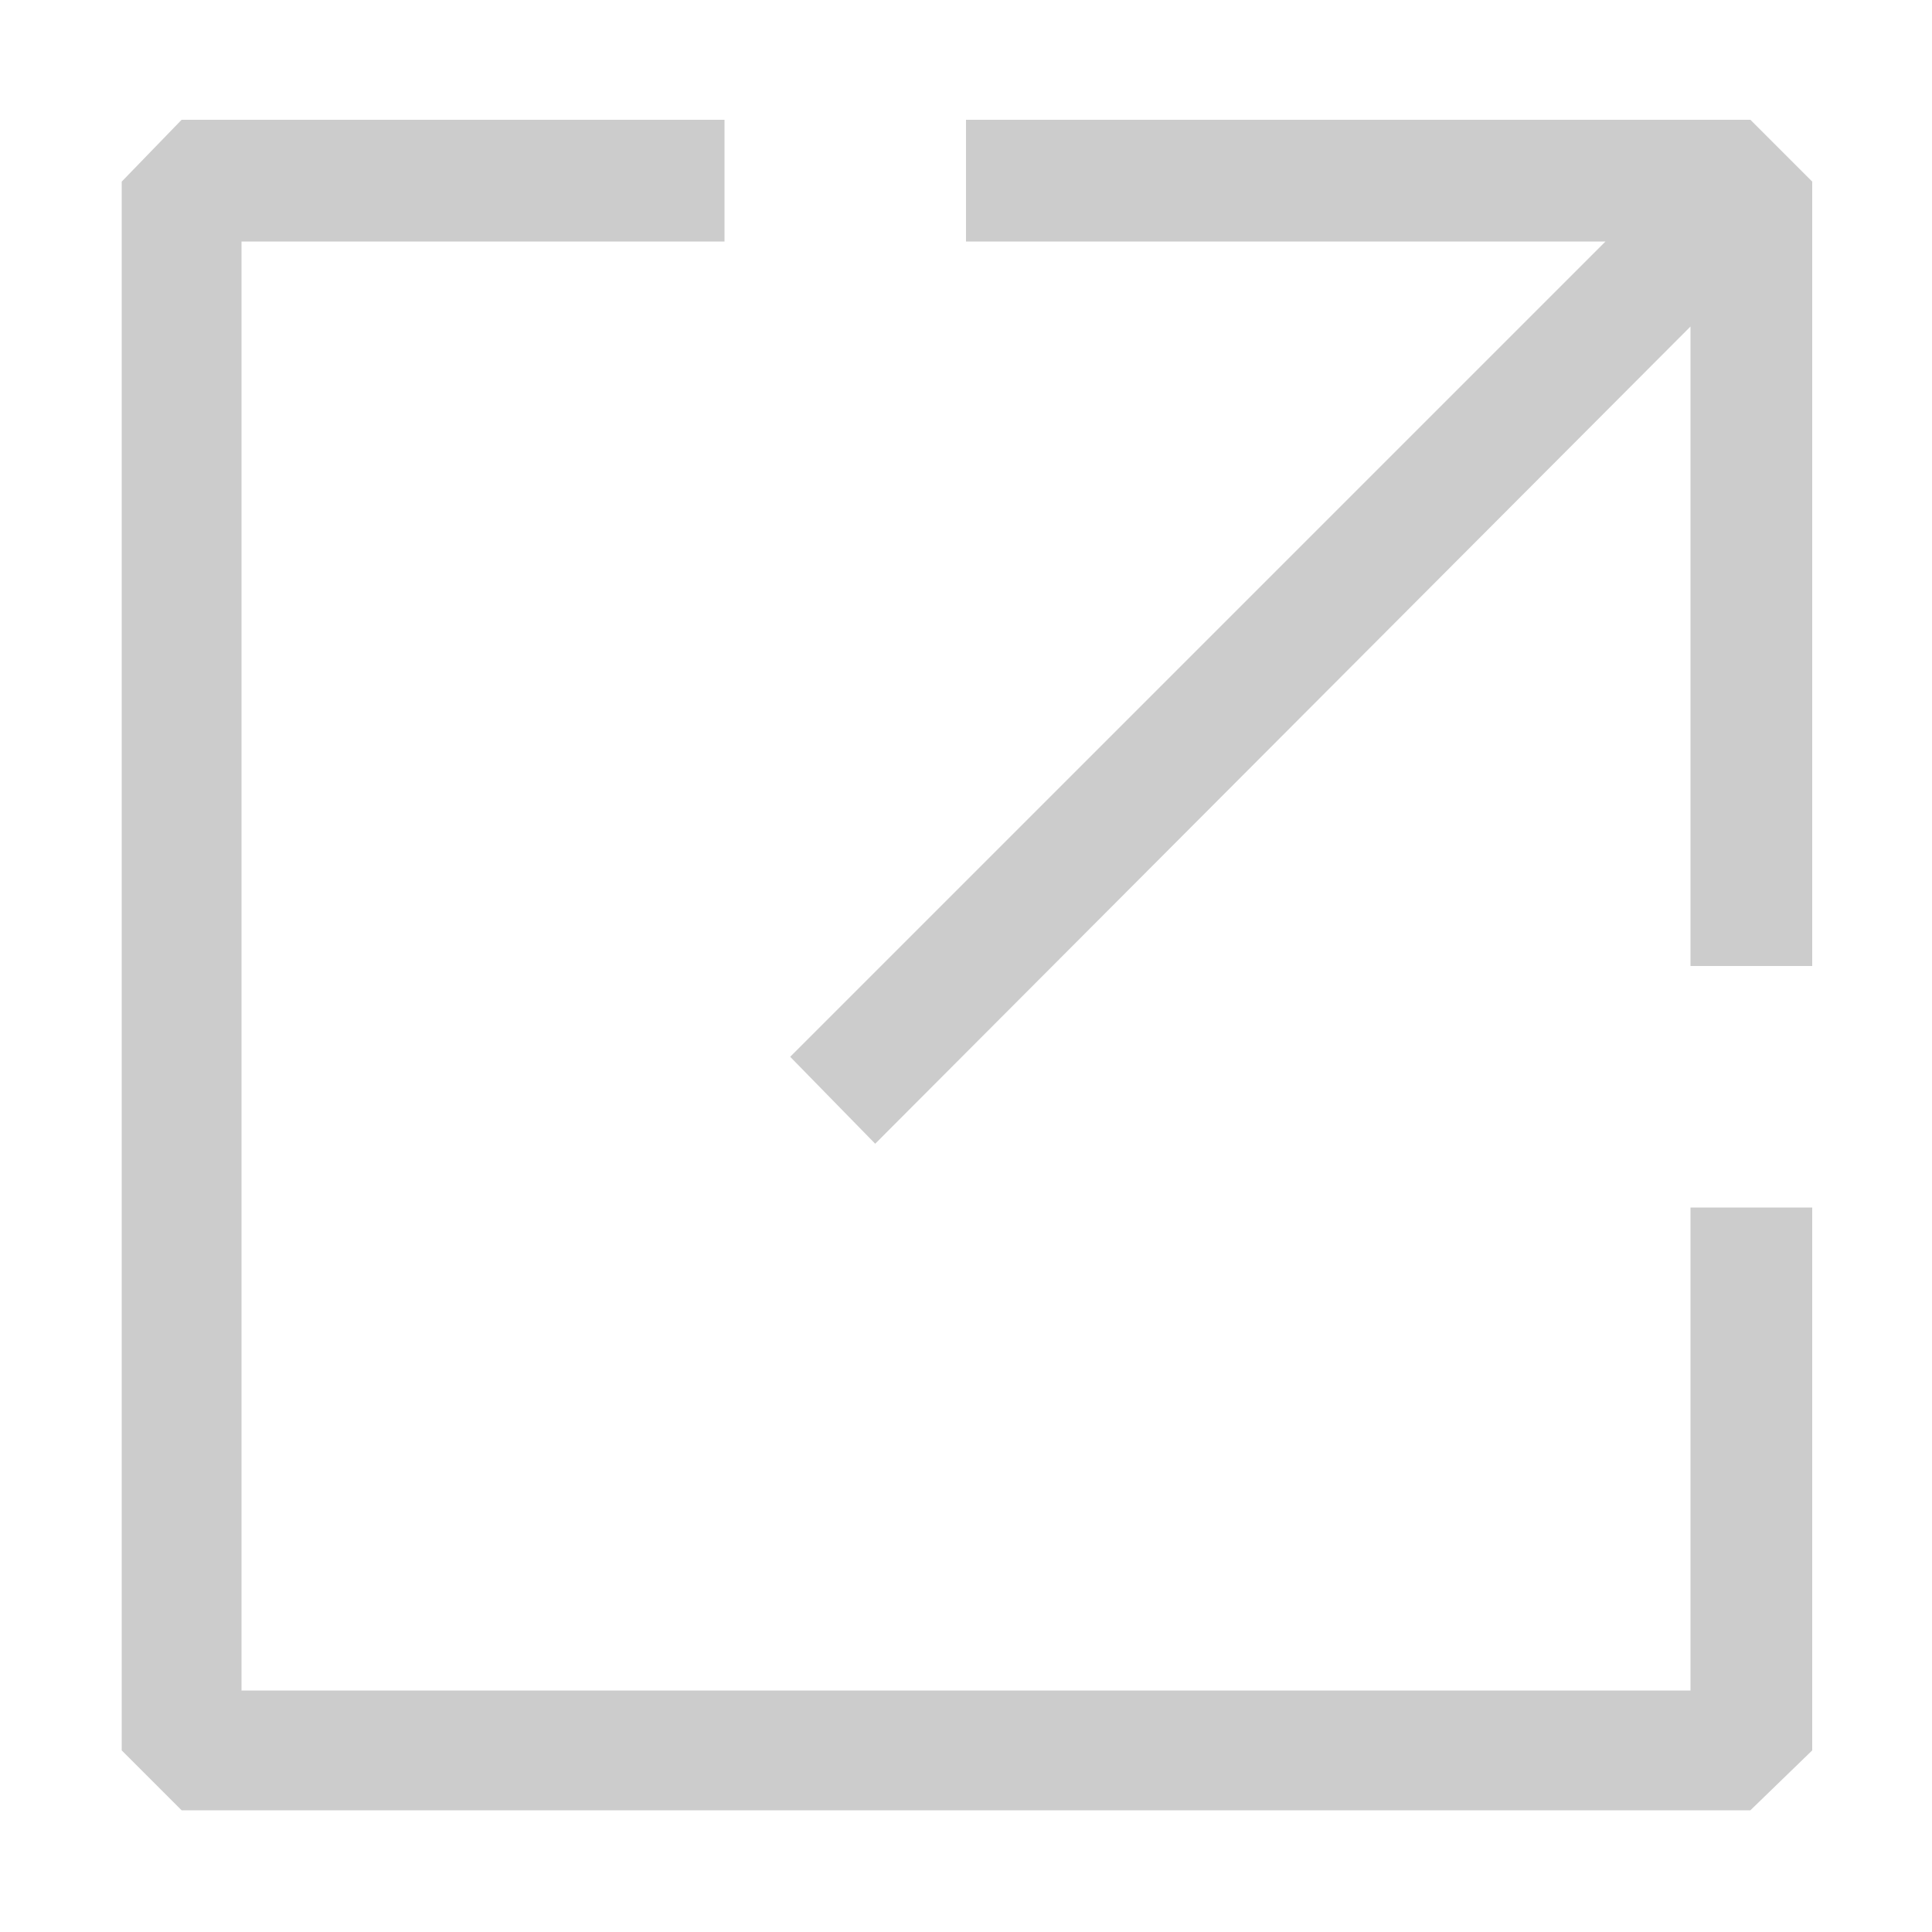
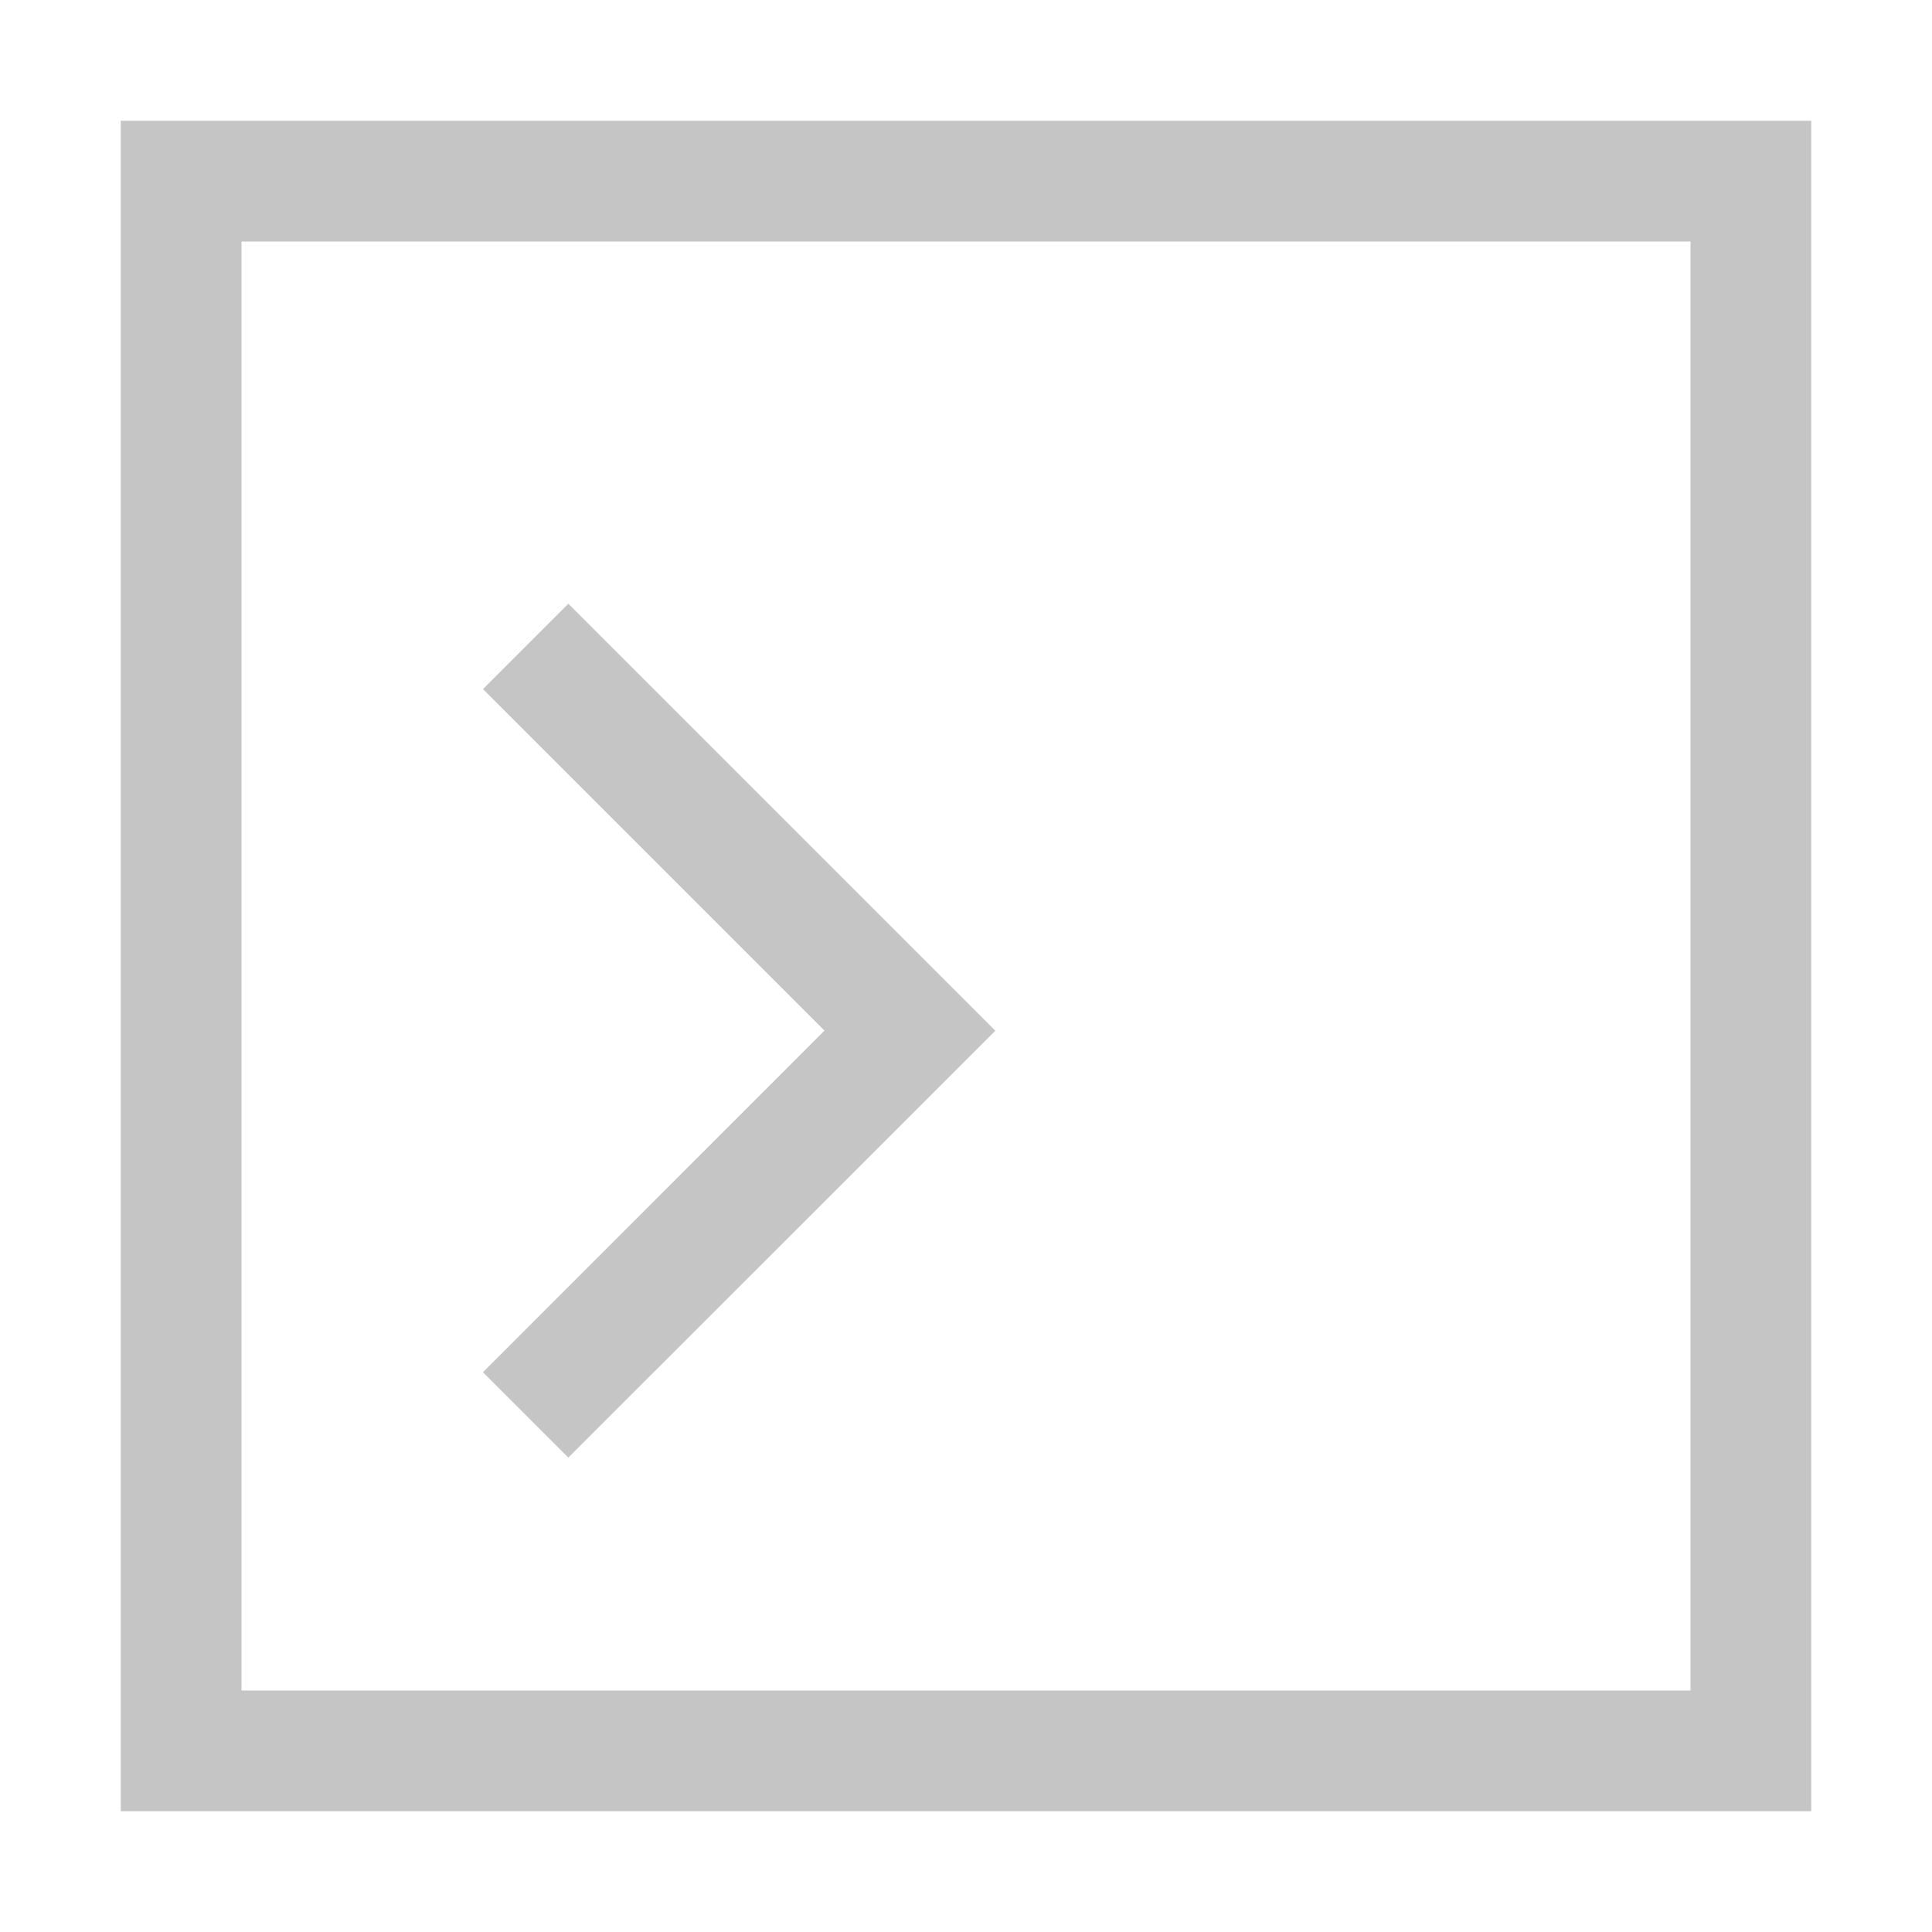
- <svg xmlns="http://www.w3.org/2000/svg" version="1.1" width="44" height="44" viewBox="0 0 44 44">
-   <path fill="#ccc" d="M4.136 2.728h12.364v2.772h-11v33h33v-11h2.772v12.364l-1.408 1.364h-35.728l-1.364-1.364v-35.728zM41.272 4.136v17.864h-2.772v-14.564l-18.568 18.612-1.936-1.98 18.568-18.568h-14.564v-2.772h17.864z" />
+ <svg xmlns="http://www.w3.org/2000/svg" width="16" height="16" viewBox="0 0 16 16" fill="none">
+   <path fill-rule="evenodd" clip-rule="evenodd" d="M1 1H15V15H1V1ZM2 14H14V2H2V14ZM4 5.707L4.707 5L8.243 8.536L7.536 9.243L7.536 9.243L4.707 12.071L4 11.364L6.828 8.535L4 5.707Z" fill="#C5C5C5" />
</svg>
